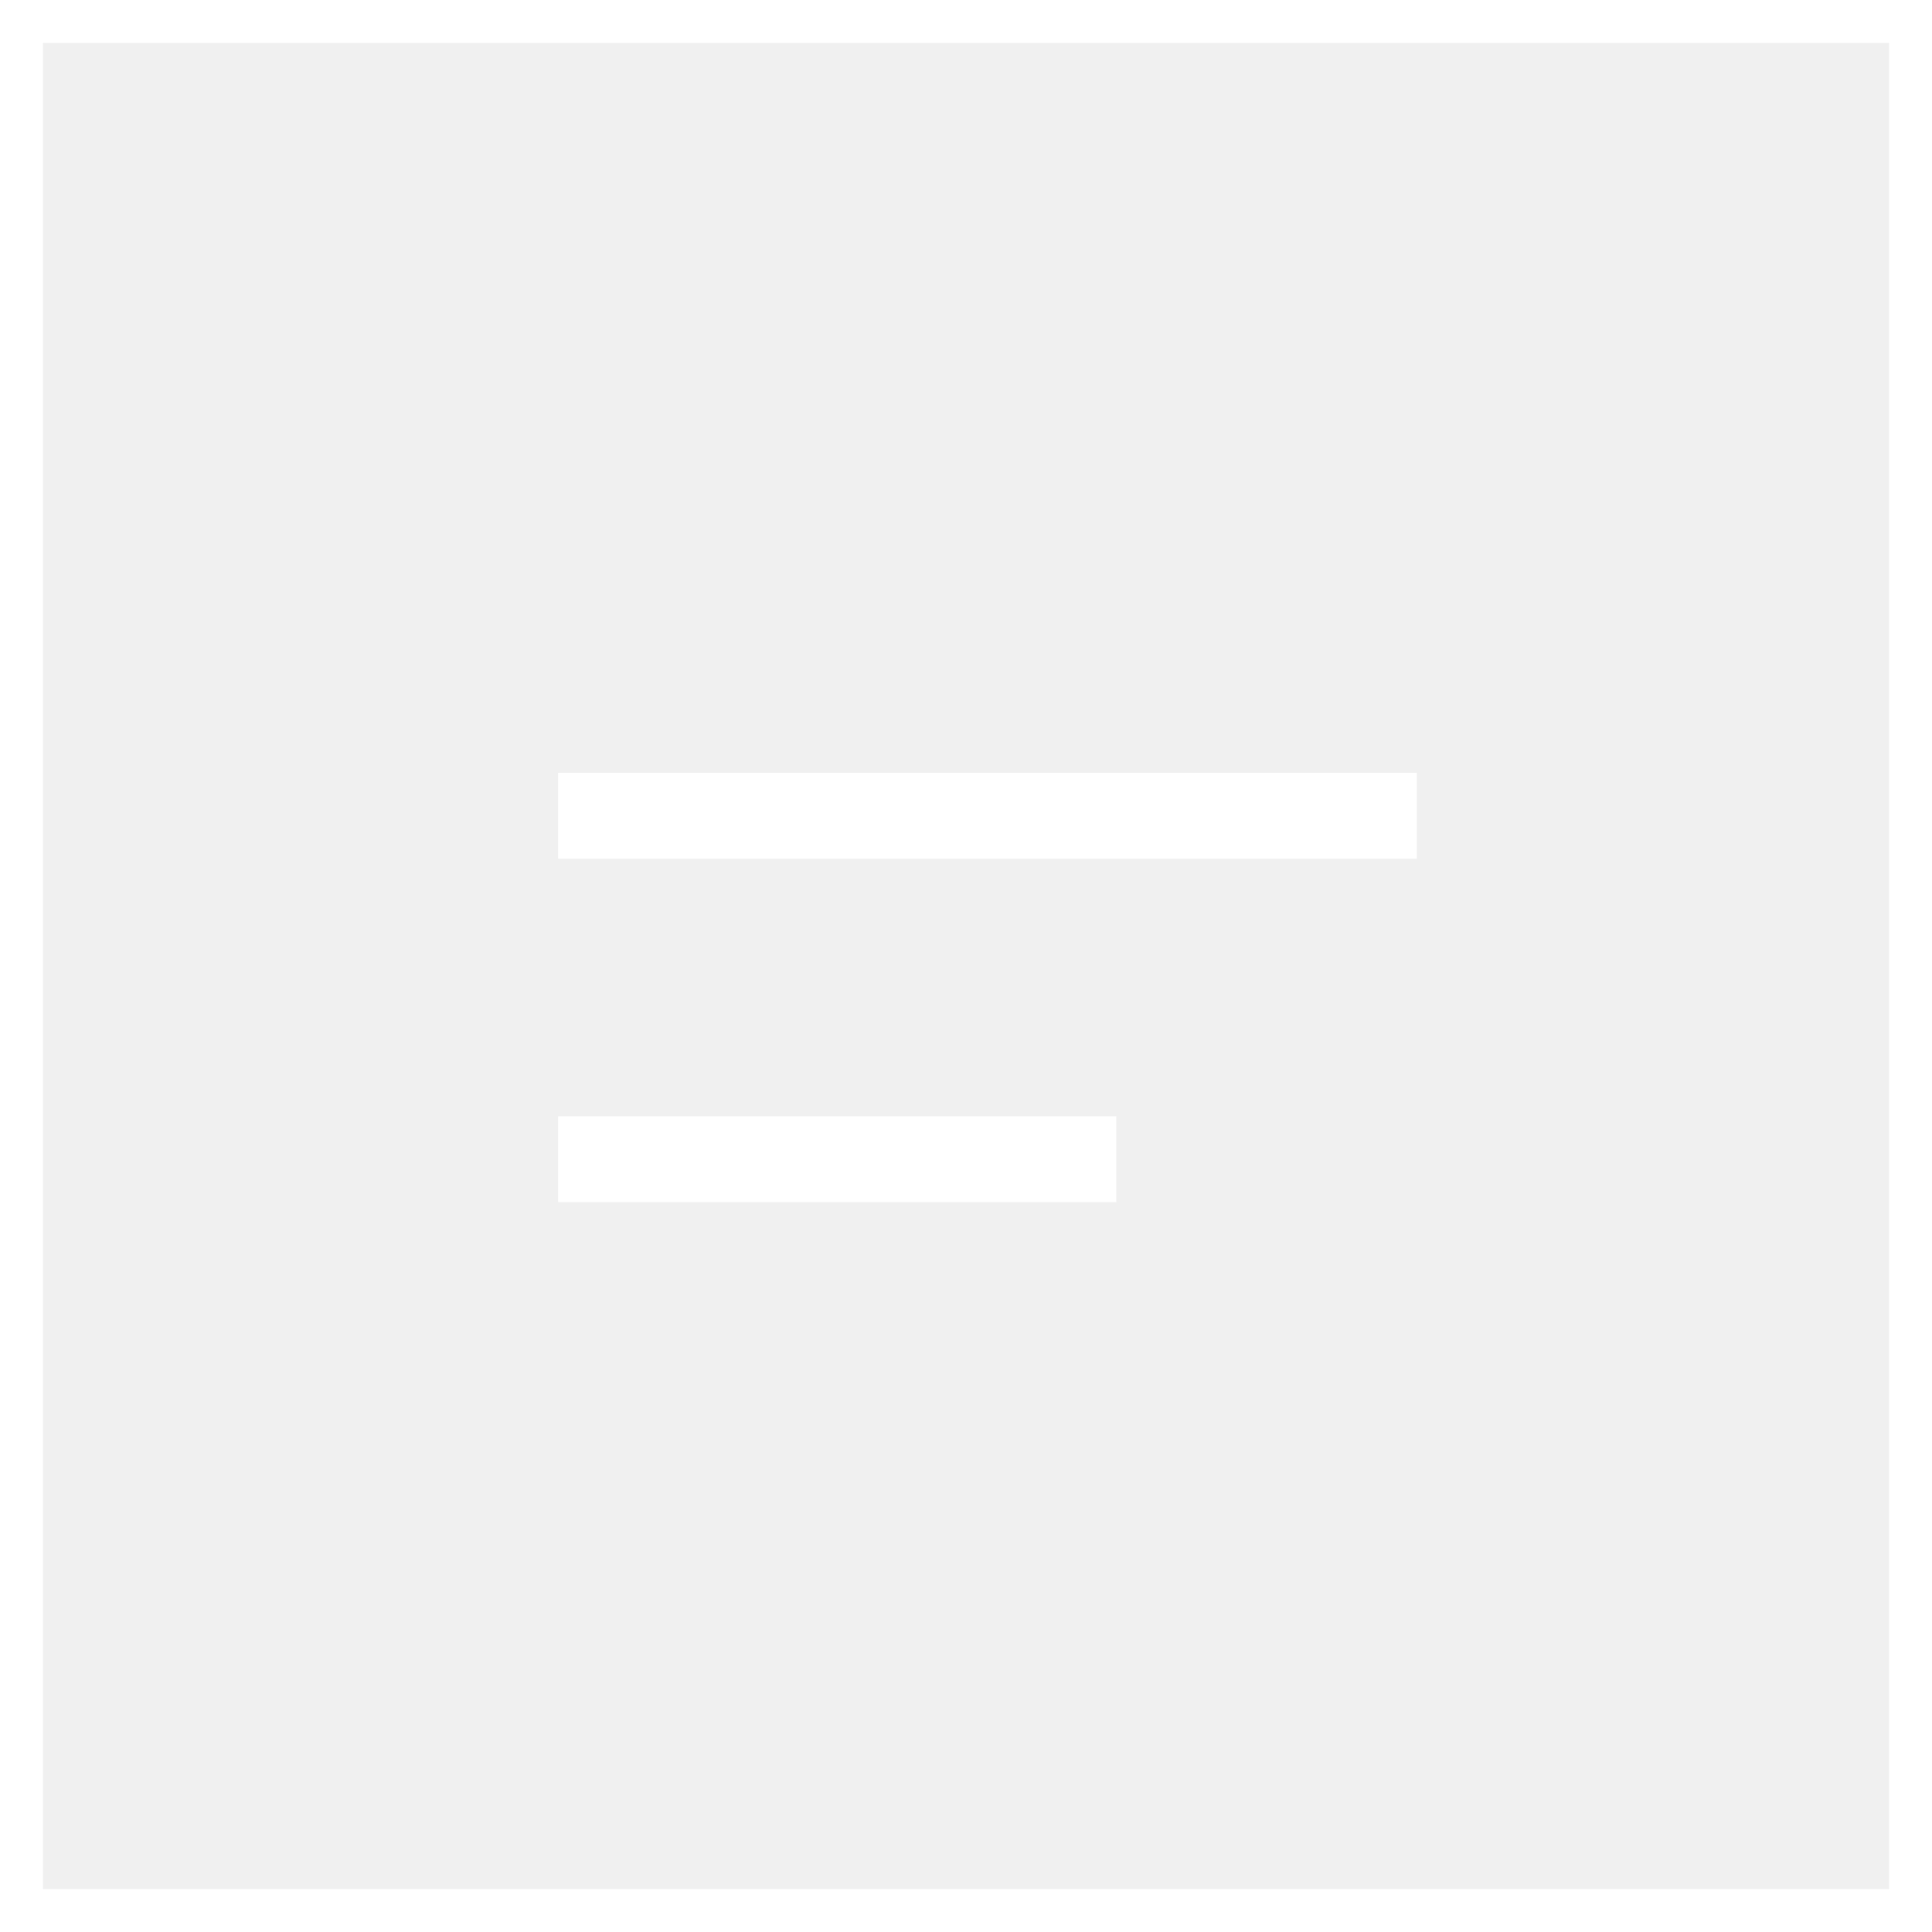
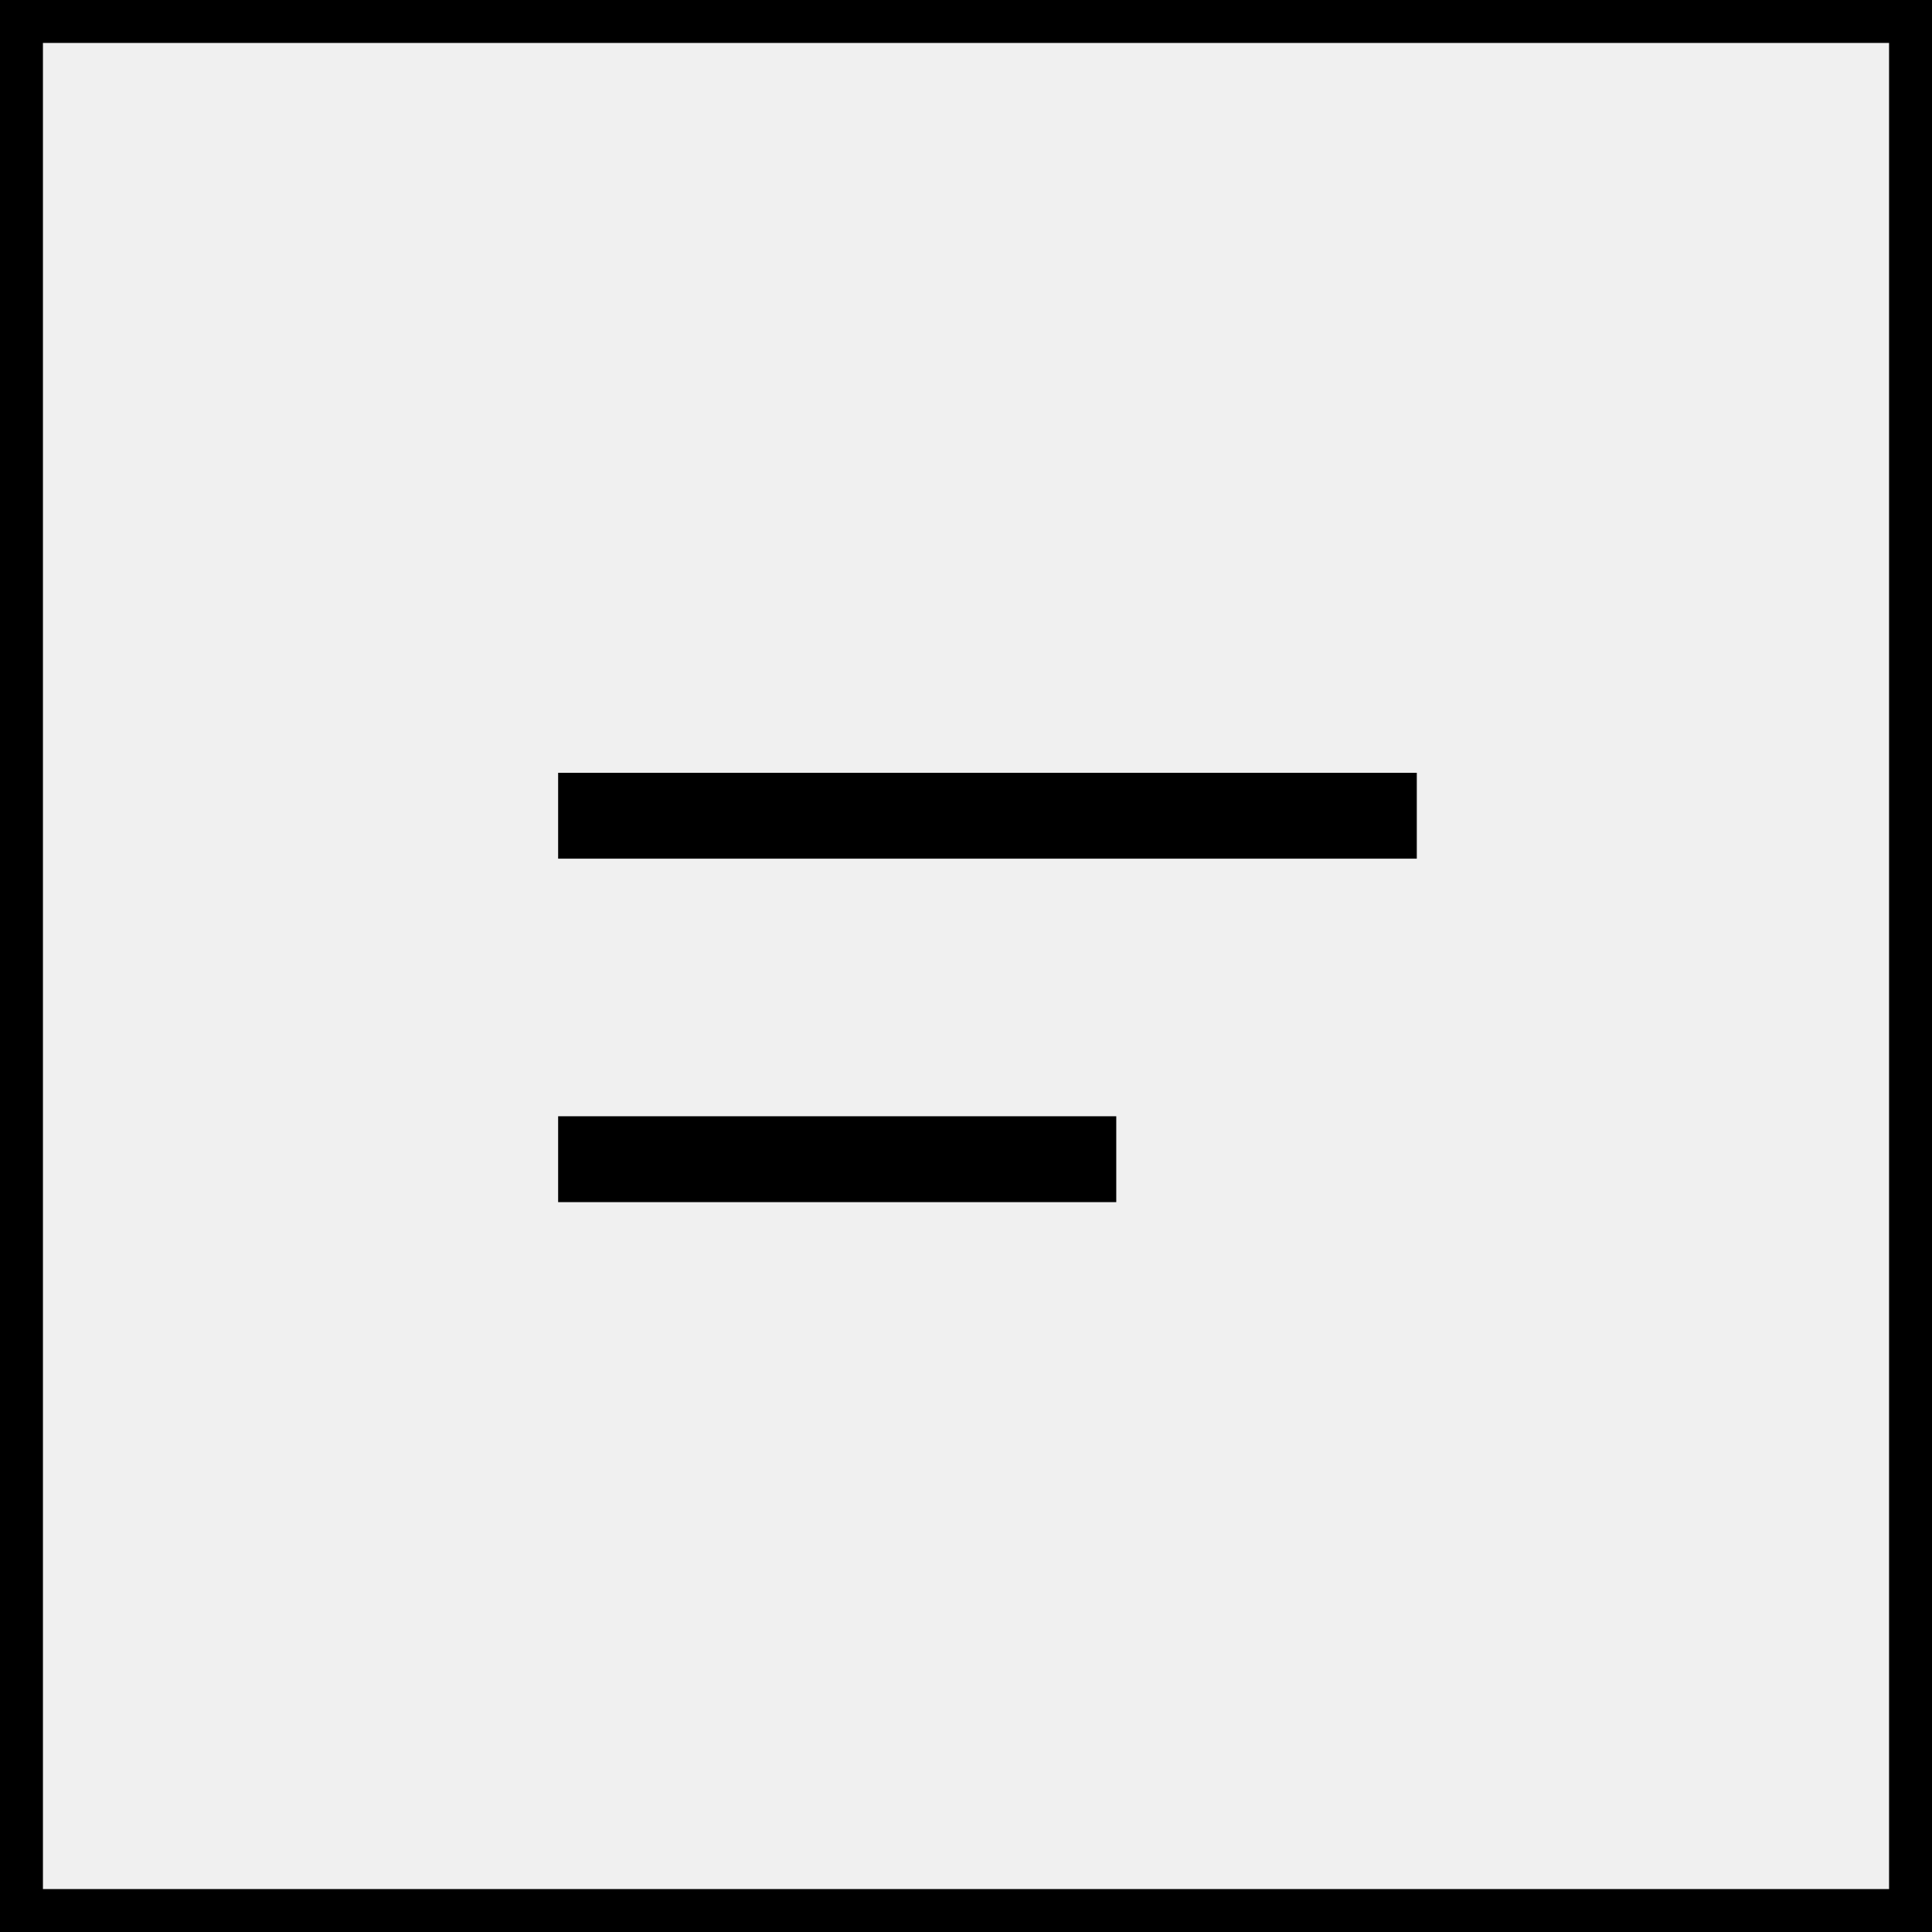
<svg xmlns="http://www.w3.org/2000/svg" width="45" height="45" viewBox="0 0 45 45">
  <defs>
    <style>
      .cls-1, .cls-4 {
        fill: none;
      }

      .cls-1 {
-         stroke: #fff;
+         stroke: #000;
      }

      .cls-2 {
-         fill: #fff;
+         fill: #000;
      }

      .cls-3 {
        stroke: none;
      }
    </style>
  </defs>
  <g id="Groupe_4" data-name="Groupe 4" transform="translate(-1724 -45)">
    <g id="Rectangle_74" data-name="Rectangle 74" class="cls-1" transform="translate(1724 45)">
      <rect class="cls-3" width="45" height="45" />
      <rect class="cls-4" x="0.5" y="0.5" width="44" height="44" />
    </g>
    <rect id="Op_component_1" data-name="Op component 1" class="cls-2" width="20" height="2" transform="translate(1737 63)" />
    <rect id="Op_component_2" data-name="Op component 2" class="cls-2" width="13" height="2" transform="translate(1737 71)" />
  </g>
</svg>
